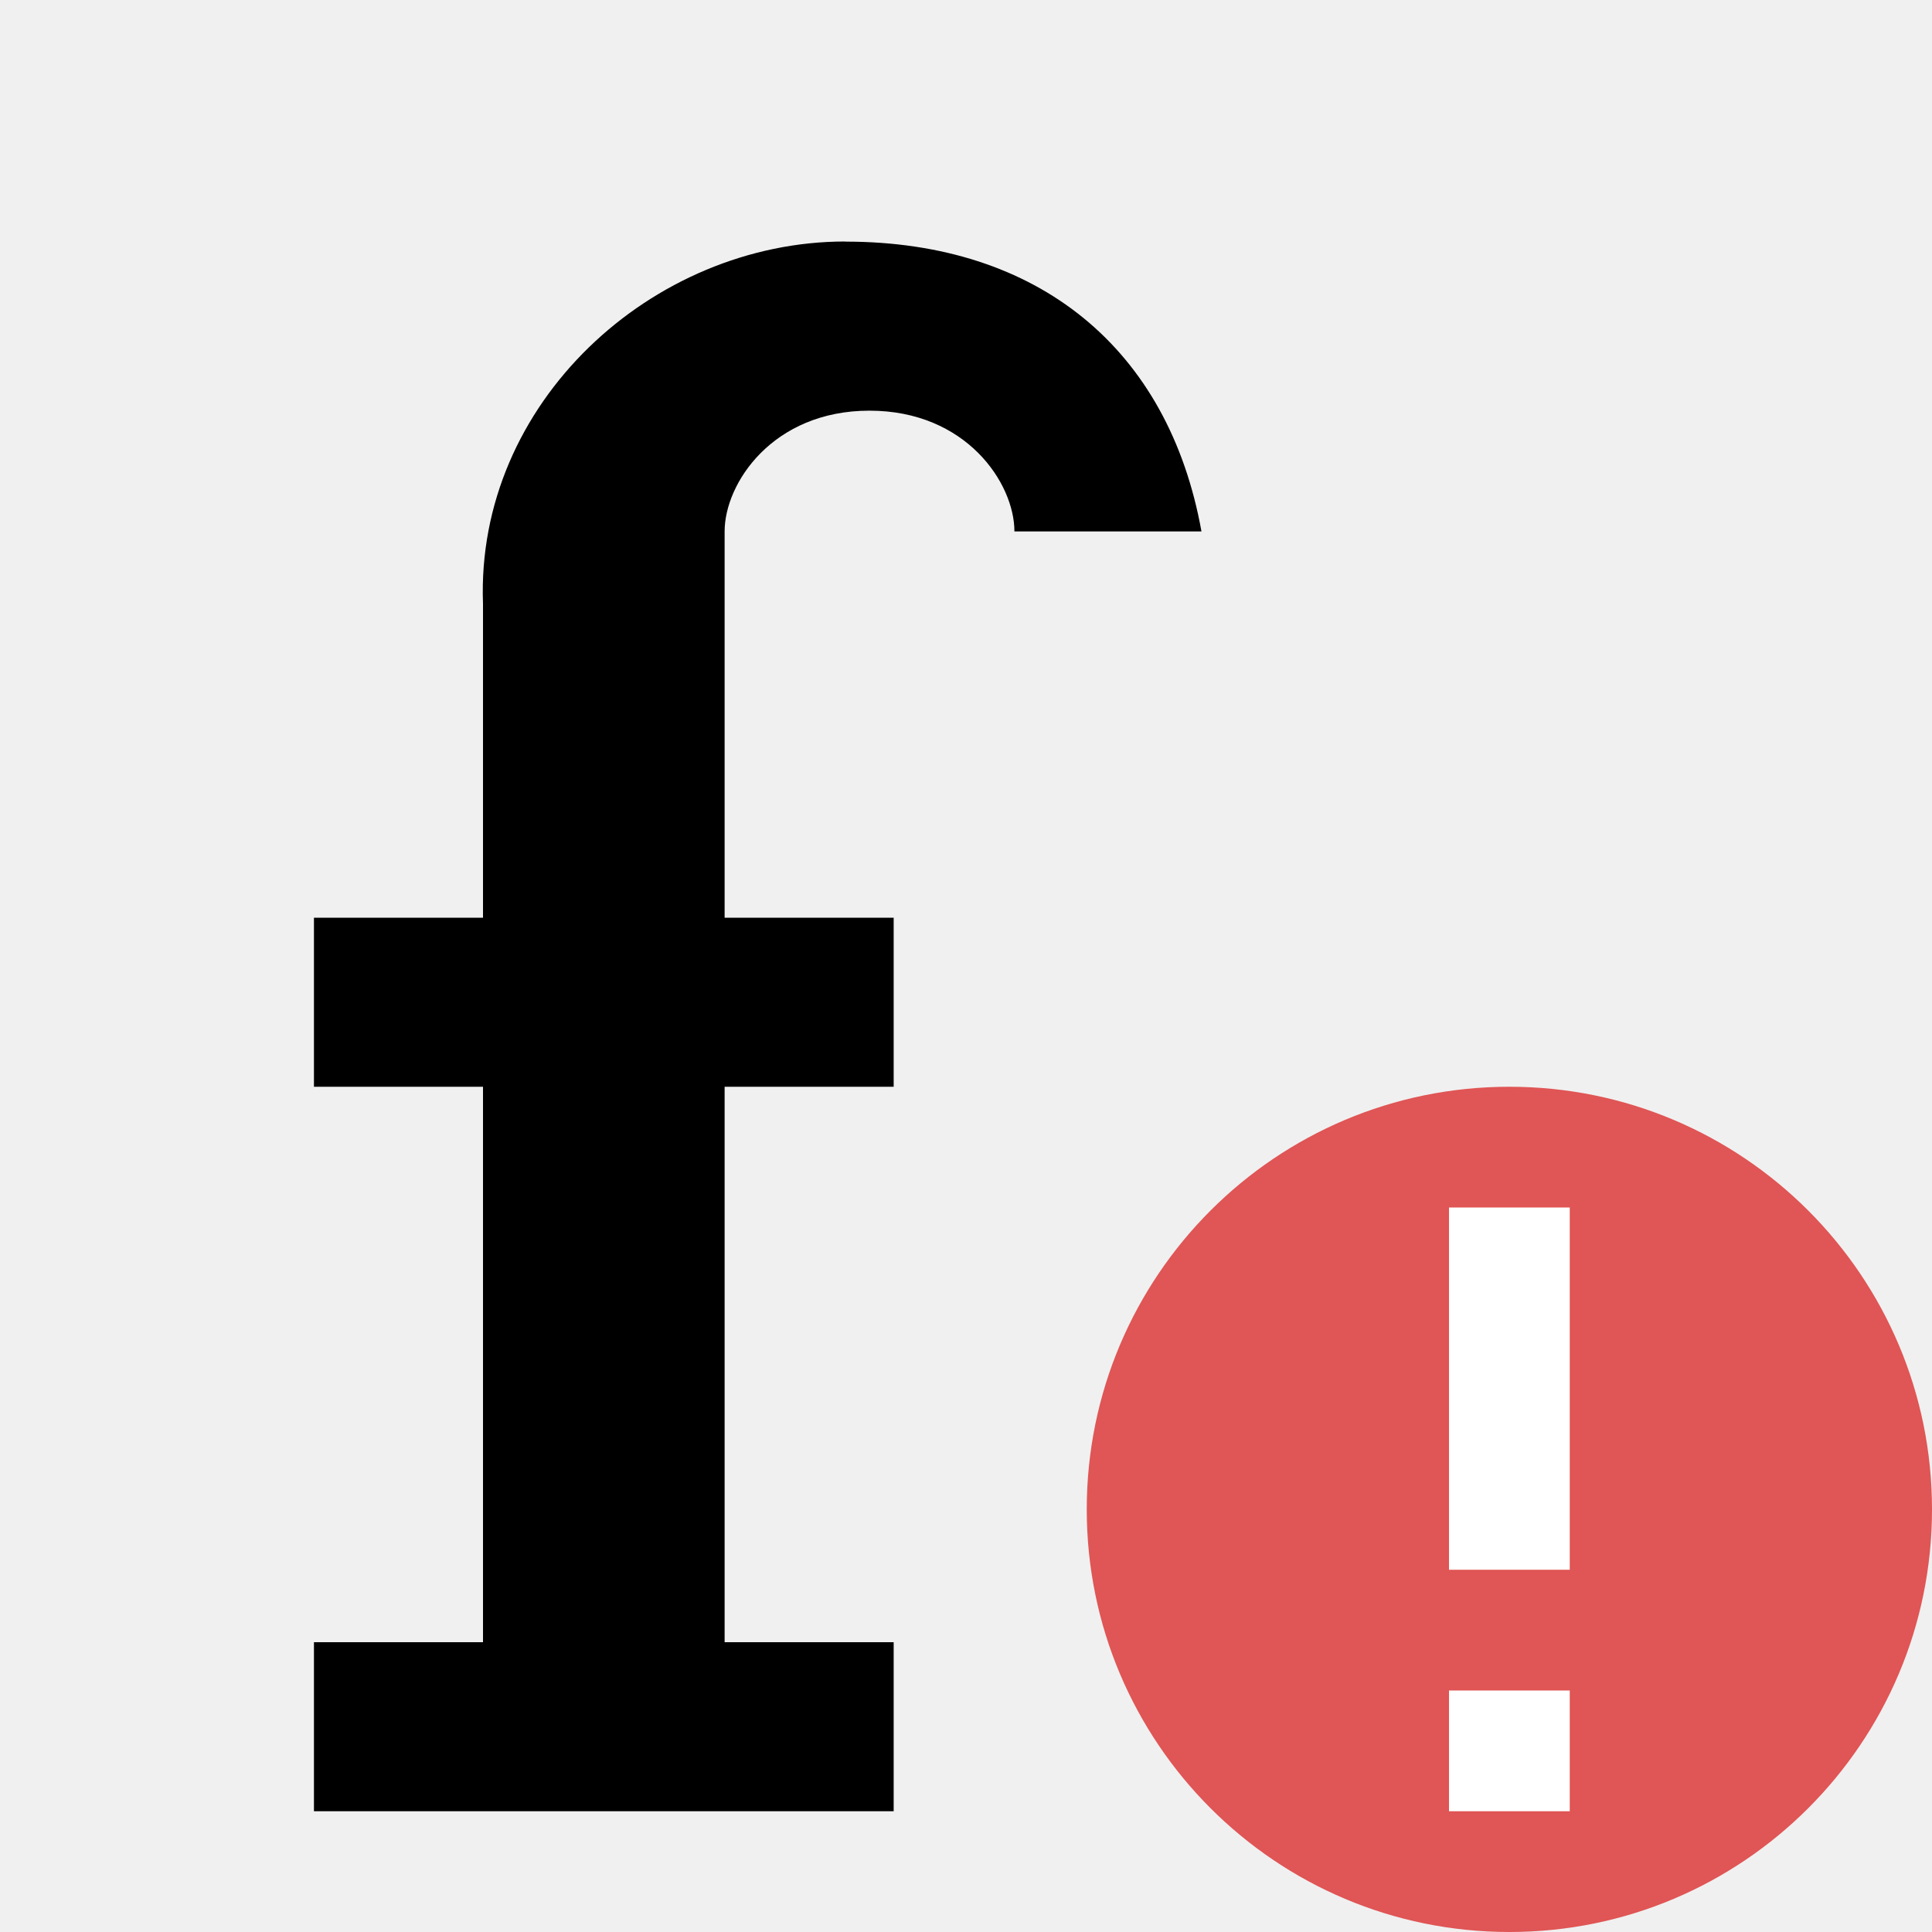
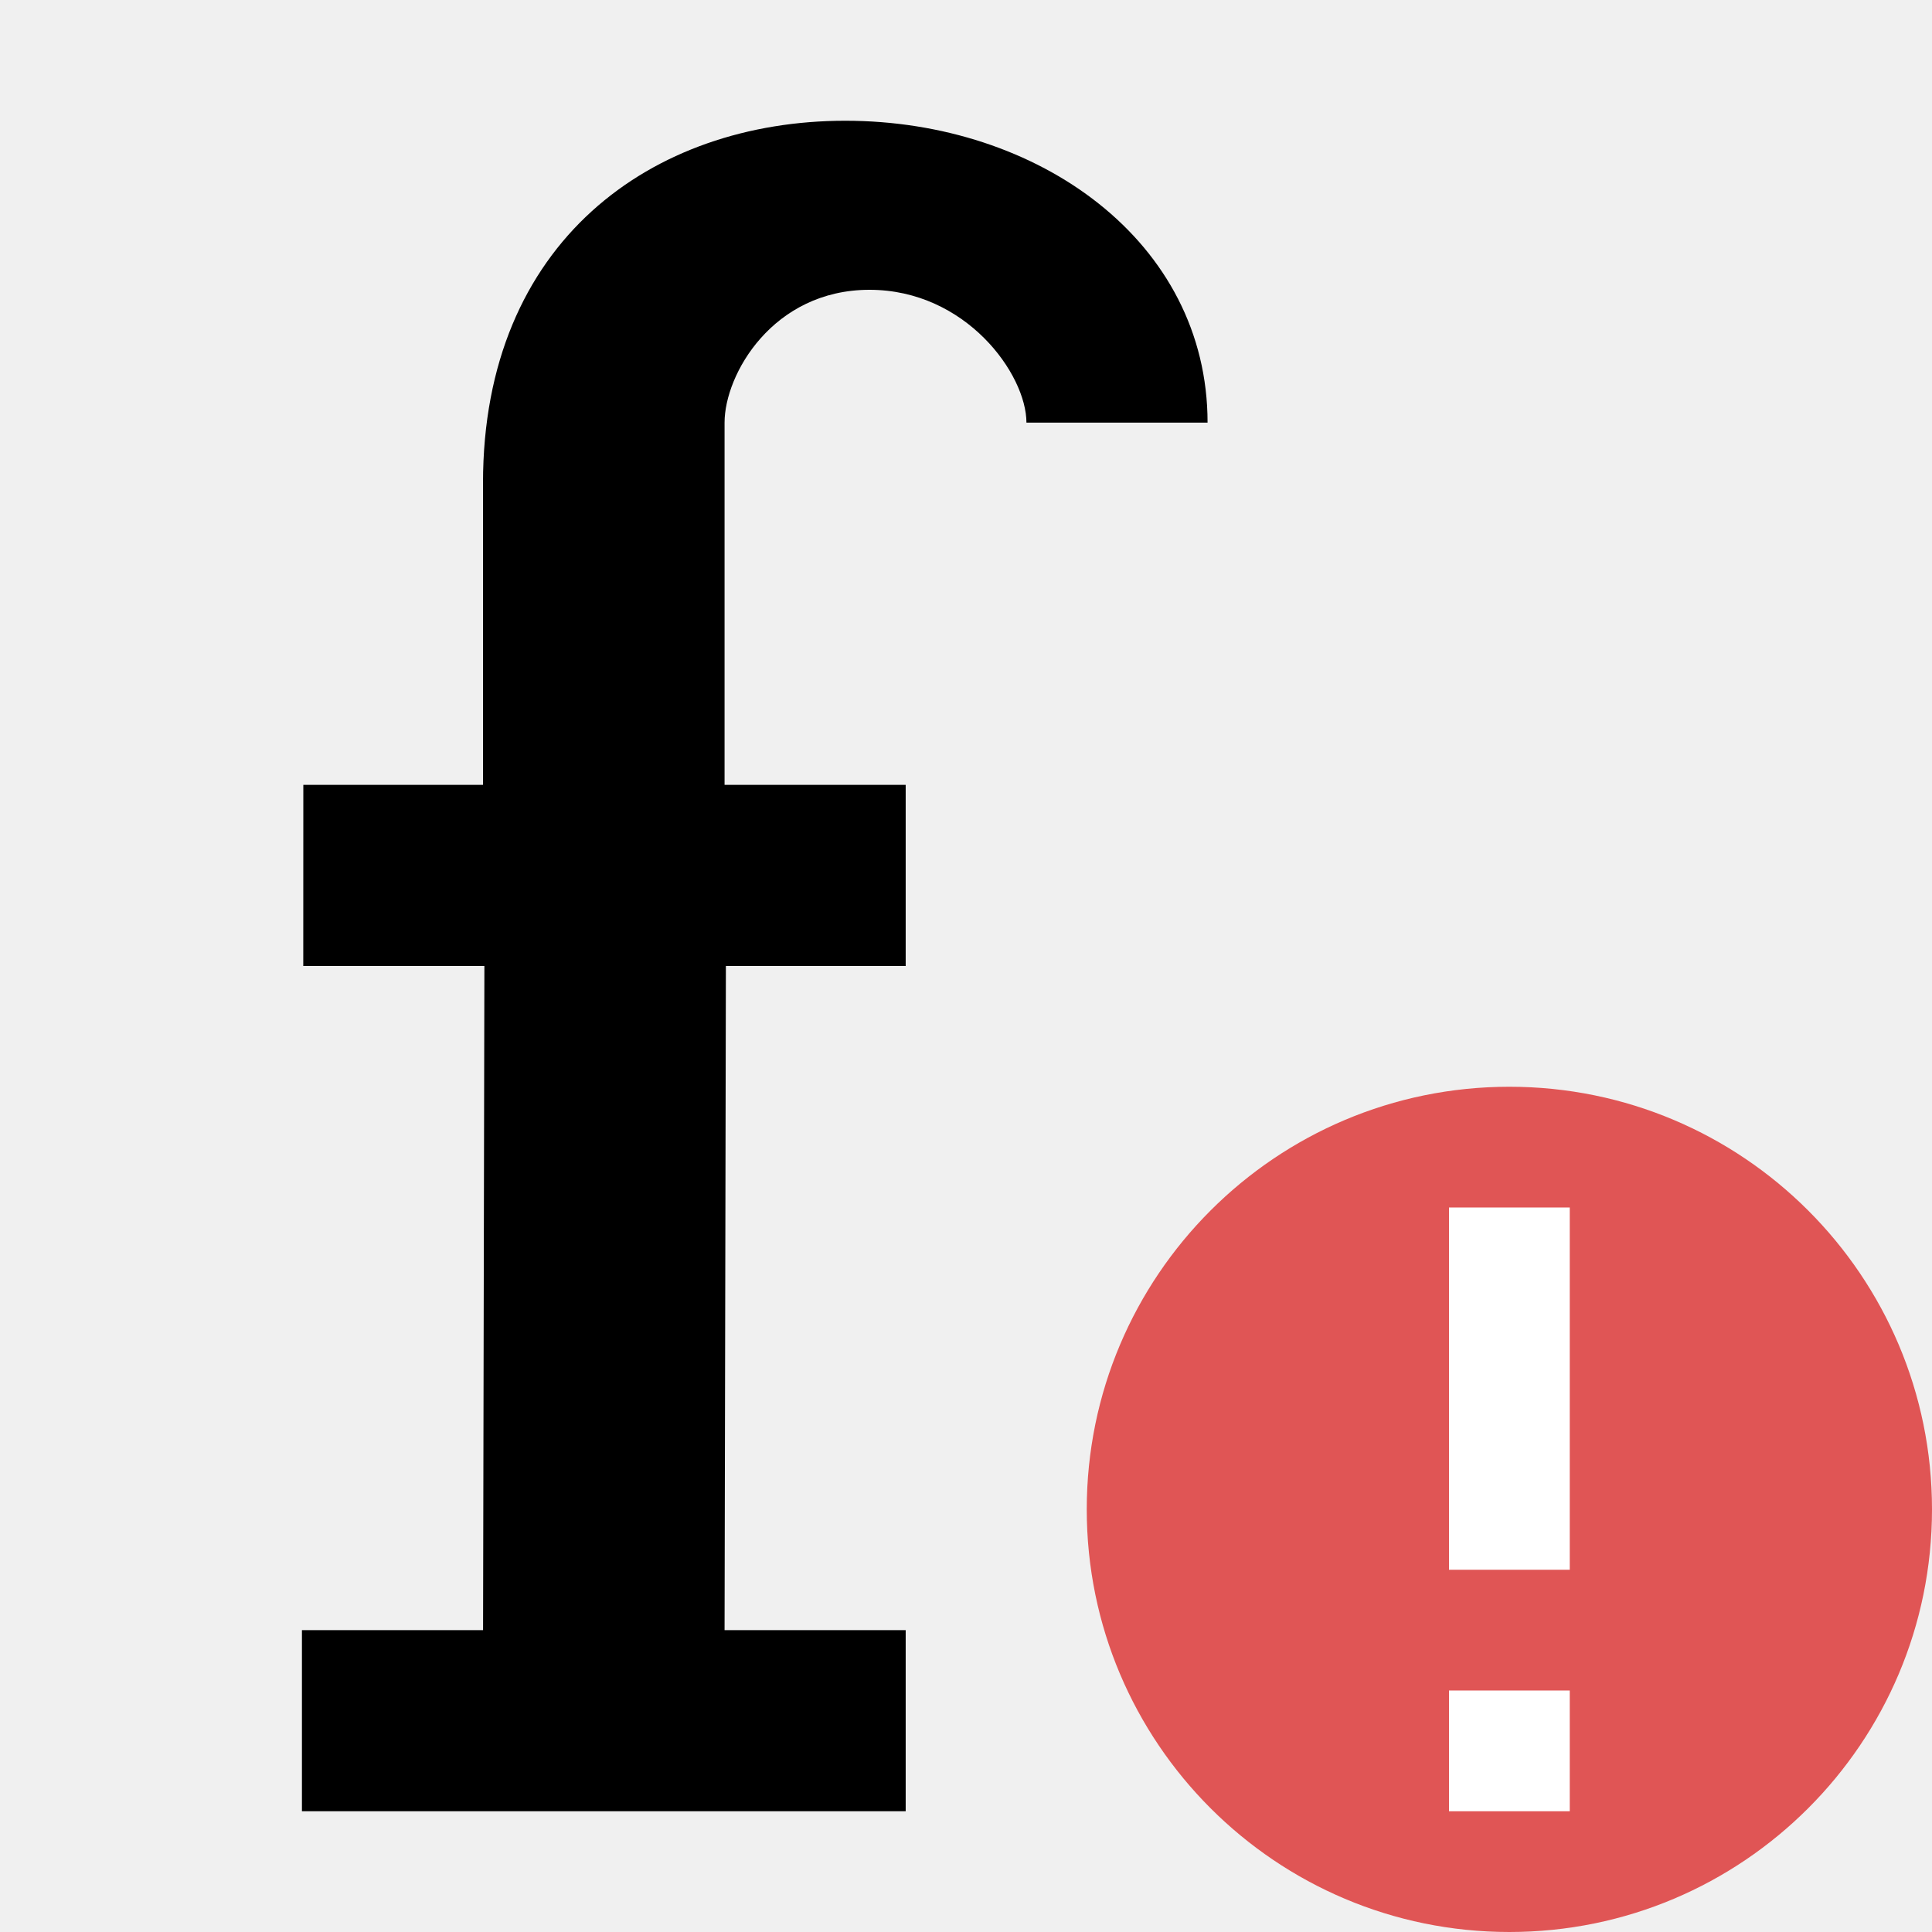
<svg xmlns="http://www.w3.org/2000/svg" width="16" height="16" version="1.1" viewBox="0 0 16 16" xml:space="preserve">
-   <g>
-     <path d="m7 2c-1.6 0-3.062 1.338-3 3v2.6h-1.4v1.4h1.4v4.6h-1.4v1.4h4.801v-1.4h-1.4v-4.6h1.4v-1.4h-1.4v-3.199c0-0.4 0.4-1 1.199-1 0.801-3.906e-4 1.201 0.6 1.201 1h1.549c-0.272-1.512-1.349-2.4-2.949-2.4z" />
-   </g>
  <path d="m16 12.5c0 1.933-1.567 3.5-3.5 3.5s-3.5-1.567-3.5-3.5 1.567-3.5 3.5-3.5 3.5 1.567 3.5 3.5" fill="#e05555" />
  <path d="m13 14v1h-1v-1zm0-4v3h-1v-3z" fill="#fff" />
+   <path d="m7 1c-1.6 0-3 1-3 3l-1e-7 2.5-1.488-1e-7 -4.659e-4 1.5 1.5-1e-7 -0.011 5.5h-1.5v1.5h5v-1.5h-1.5l0.011-5.5 1.489 8e-7 1e-7 -1.5h-1.5v-3c0-0.4 0.4-1.099 1.199-1.1 0.801-3.906e-4 1.301 0.7 1.301 1.1h1.5c0-1.5-1.4-2.5-3-2.5z" />
</svg>
